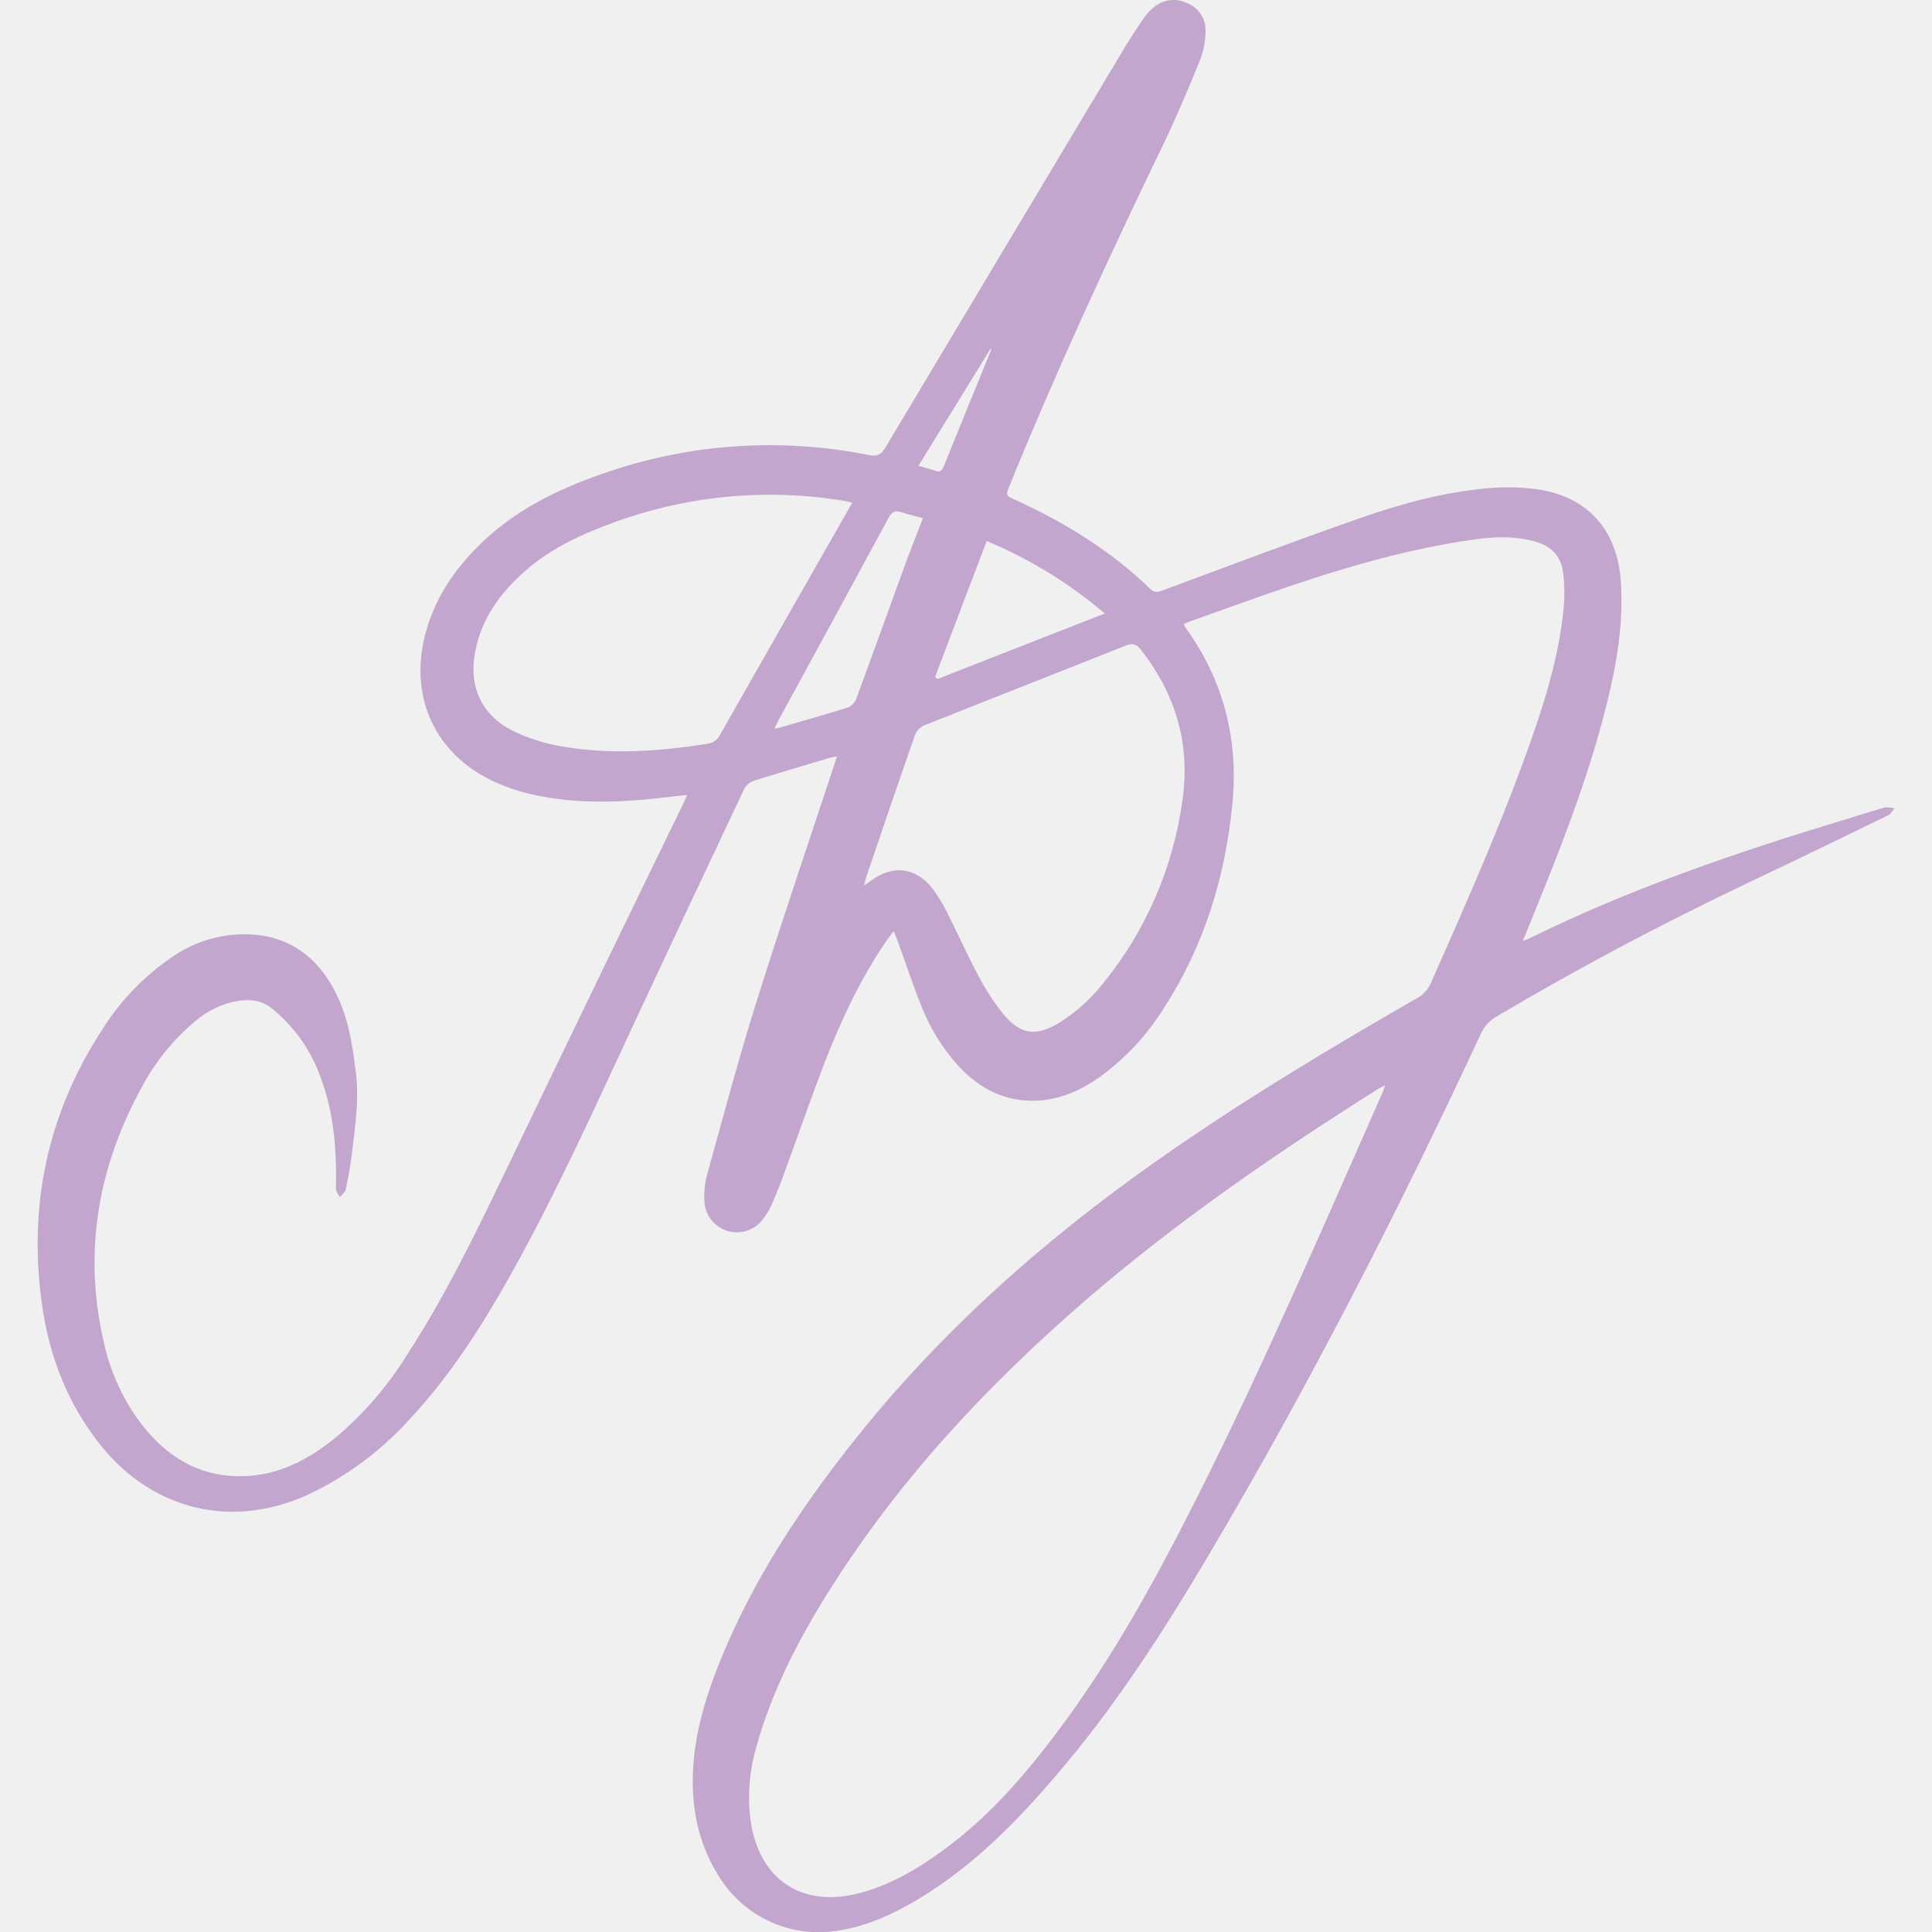
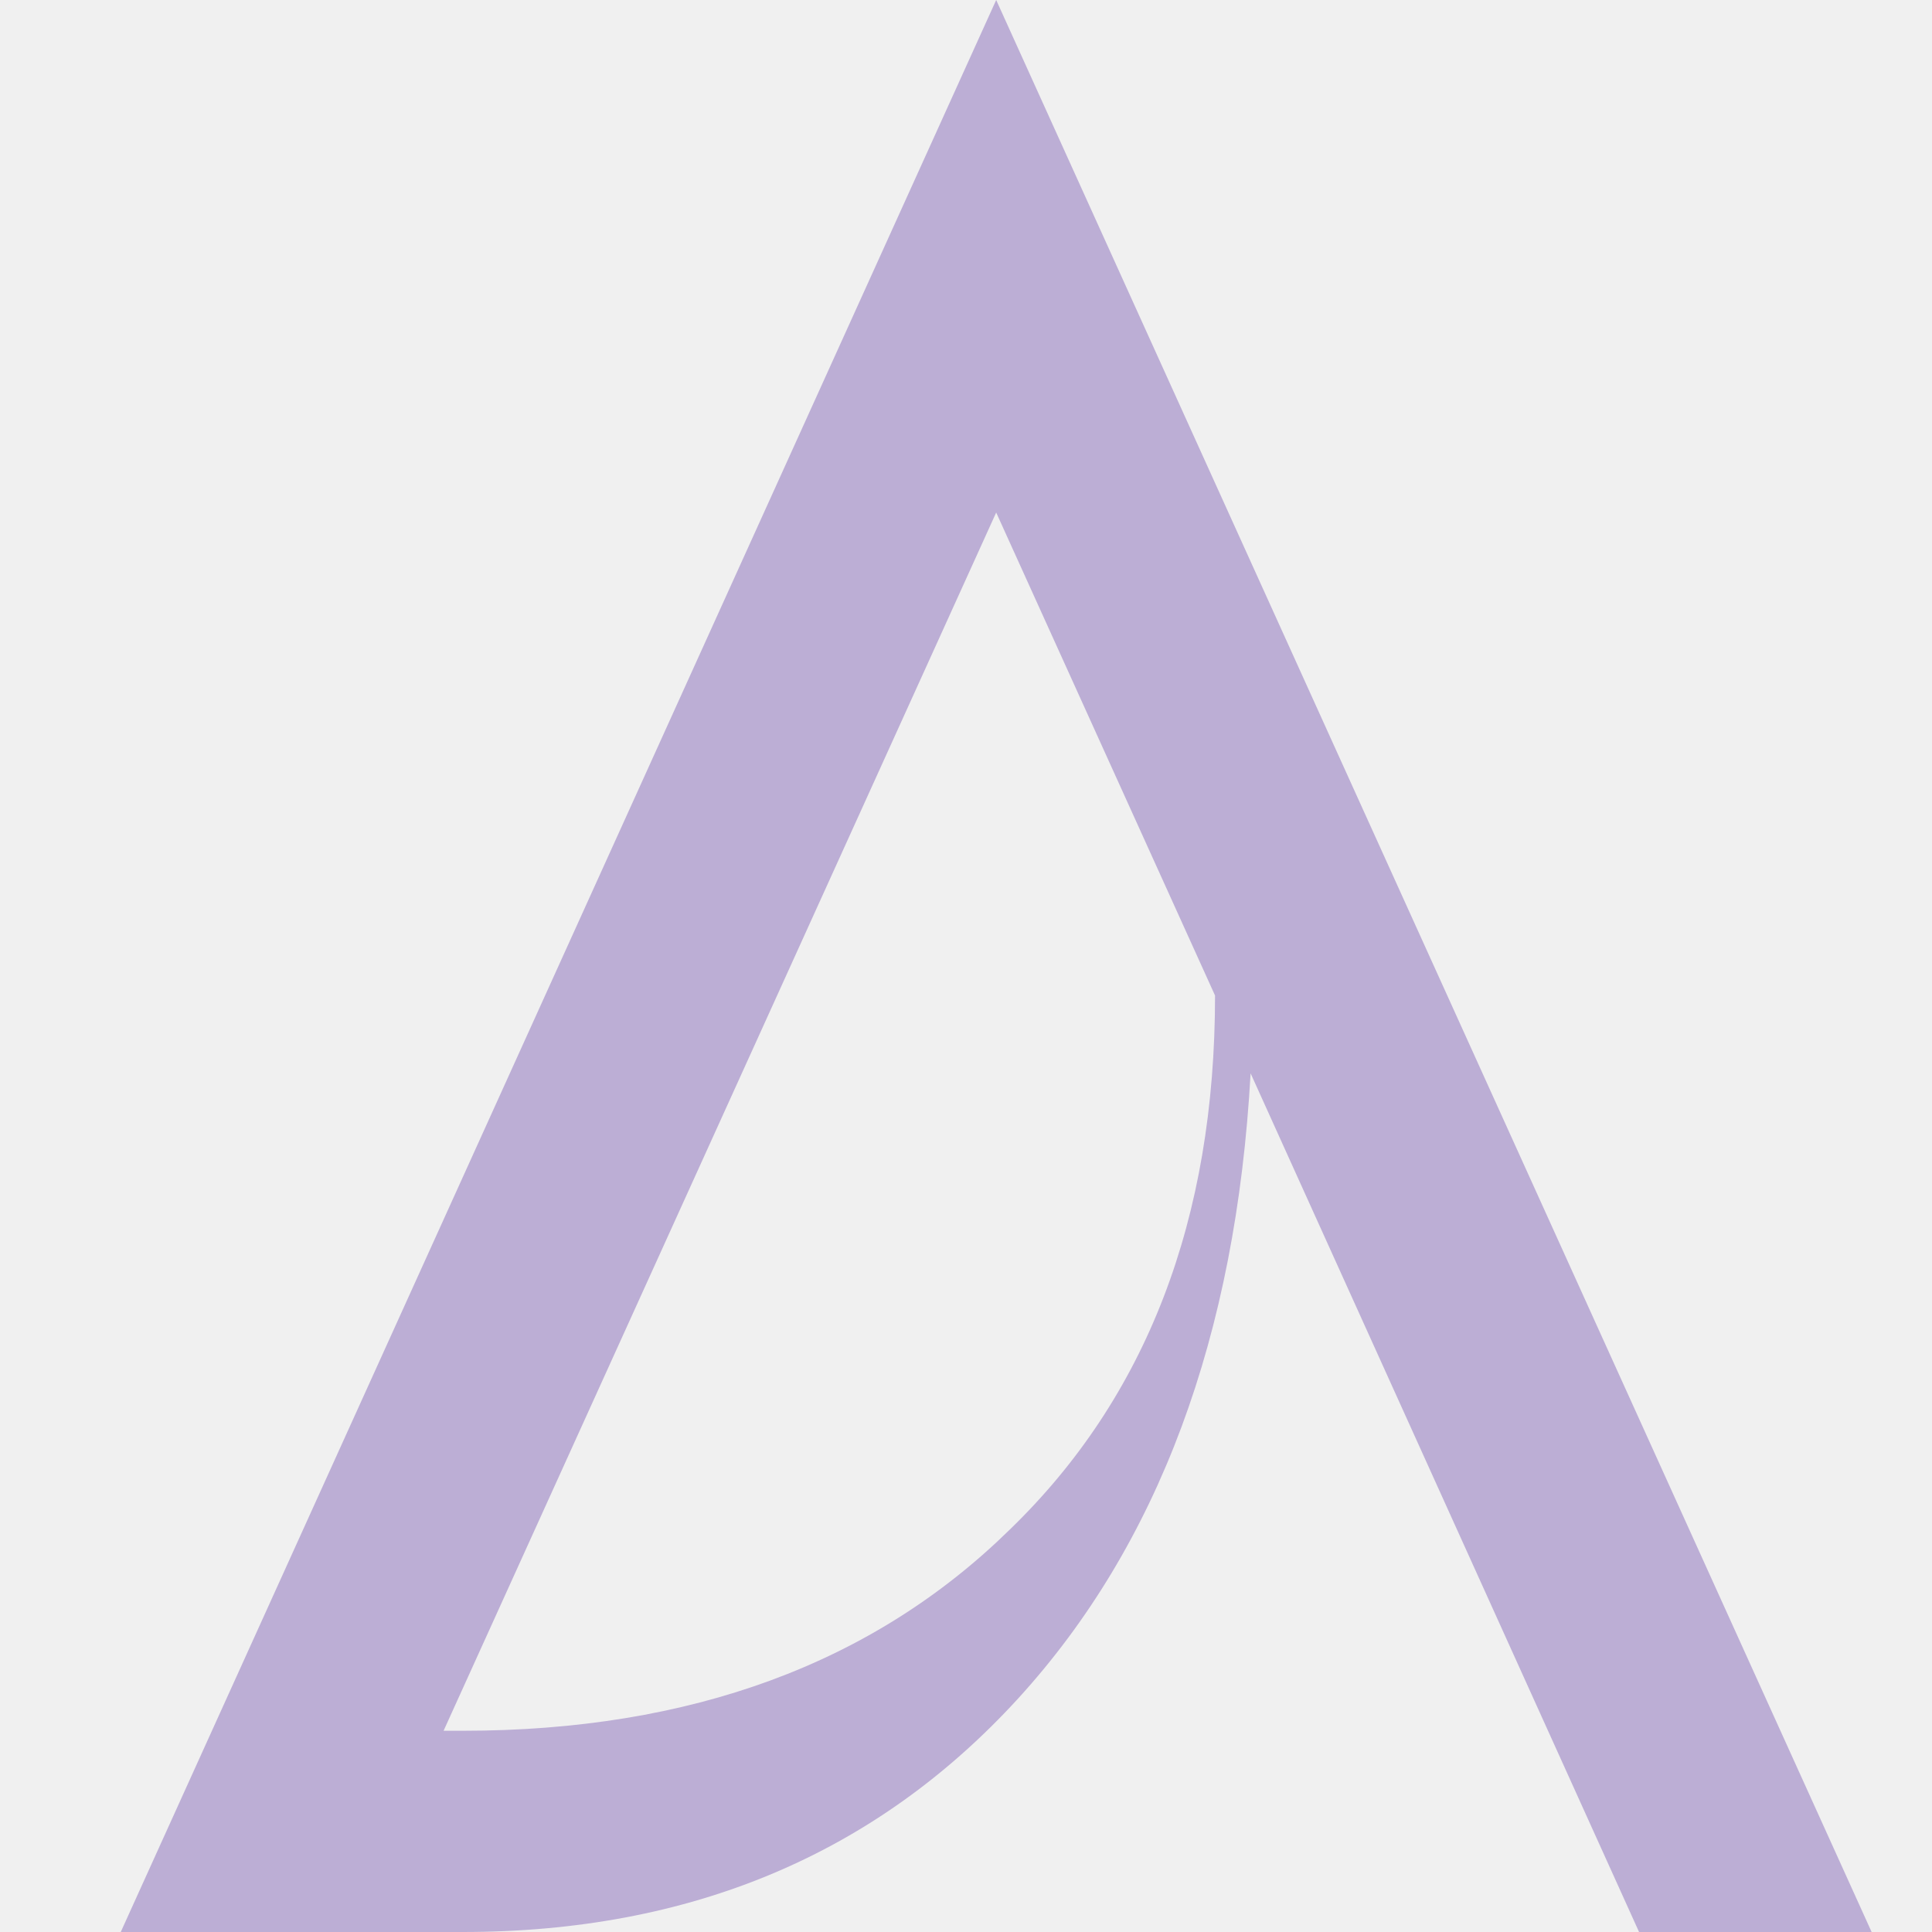
- <svg xmlns="http://www.w3.org/2000/svg" width="56" height="56" viewBox="0 0 56 56" fill="none">
-   <g clip-path="url(#clip0_1853_222)">
-     <path d="M44.138 27.274C44.239 27.235 44.276 27.224 44.309 27.209C47.21 25.779 50.256 24.732 53.344 23.796C53.776 23.665 54.205 23.525 54.639 23.404C54.732 23.398 54.824 23.409 54.913 23.436C54.853 23.503 54.801 23.596 54.731 23.631C53.404 24.276 52.077 24.921 50.744 25.553C48.232 26.747 45.773 28.043 43.381 29.463C43.178 29.578 43.018 29.754 42.923 29.966C40.522 35.118 37.937 40.175 35.039 45.067C33.703 47.325 32.284 49.528 30.559 51.523C29.413 52.865 28.18 54.097 26.656 55.023C25.93 55.462 25.171 55.821 24.322 55.955C23.645 56.074 22.948 55.986 22.322 55.7C21.696 55.415 21.172 54.946 20.819 54.356C20.19 53.348 20.005 52.228 20.105 51.058C20.196 49.995 20.523 48.994 20.926 48.015C21.841 45.794 23.145 43.808 24.622 41.927C27.163 38.685 30.205 35.979 33.567 33.62C35.987 31.921 38.518 30.4 41.08 28.928C41.258 28.831 41.398 28.677 41.477 28.49C42.544 26.078 43.616 23.668 44.477 21.172C44.882 19.995 45.22 18.797 45.33 17.551C45.354 17.243 45.348 16.934 45.312 16.628C45.261 16.133 44.97 15.827 44.489 15.695C43.909 15.535 43.324 15.554 42.739 15.636C40.947 15.886 39.218 16.377 37.508 16.948C36.516 17.284 35.533 17.643 34.547 17.992C34.47 18.019 34.397 18.052 34.308 18.087C34.325 18.126 34.346 18.164 34.368 18.199C35.475 19.735 35.907 21.455 35.719 23.327C35.508 25.44 34.899 27.428 33.732 29.224C33.253 29.994 32.631 30.665 31.9 31.201C31.277 31.644 30.601 31.933 29.819 31.904C28.975 31.872 28.31 31.477 27.755 30.87C27.297 30.357 26.937 29.764 26.691 29.122C26.448 28.514 26.243 27.89 26.019 27.277C25.989 27.194 25.956 27.111 25.907 26.988C25.807 27.12 25.727 27.212 25.657 27.324C24.913 28.423 24.358 29.618 23.883 30.85C23.489 31.876 23.13 32.916 22.752 33.949C22.64 34.267 22.512 34.584 22.377 34.894C22.308 35.054 22.219 35.205 22.112 35.342C21.996 35.497 21.835 35.613 21.65 35.673C21.466 35.733 21.267 35.734 21.082 35.678C20.896 35.621 20.733 35.508 20.614 35.355C20.495 35.201 20.427 35.015 20.418 34.821C20.402 34.573 20.426 34.324 20.487 34.083C20.952 32.403 21.398 30.723 21.919 29.064C22.639 26.764 23.418 24.482 24.173 22.192L24.259 21.921C24.164 21.942 24.101 21.951 24.041 21.969C23.305 22.193 22.567 22.402 21.834 22.636C21.714 22.684 21.616 22.776 21.559 22.893C20.457 25.223 19.362 27.555 18.273 29.889C17.161 32.28 16.073 34.684 14.782 36.985C13.947 38.474 13.027 39.906 11.855 41.158C11.041 42.052 10.062 42.781 8.972 43.304C6.781 44.329 4.457 43.8 2.936 41.914C1.97 40.716 1.43 39.329 1.218 37.816C0.812 34.94 1.38 32.269 2.971 29.831C3.495 28.998 4.186 28.284 5 27.732C5.543 27.358 6.175 27.136 6.832 27.088C8.092 27.009 9.039 27.526 9.652 28.628C10.077 29.386 10.212 30.229 10.314 31.077C10.417 31.88 10.29 32.67 10.197 33.462C10.156 33.806 10.092 34.146 10.02 34.483C10.003 34.564 9.908 34.628 9.849 34.698C9.81 34.62 9.737 34.54 9.737 34.463C9.763 33.343 9.683 32.249 9.28 31.195C9 30.418 8.511 29.734 7.866 29.218C7.581 28.994 7.247 28.959 6.899 29.012C6.443 29.089 6.017 29.29 5.667 29.593C5.046 30.109 4.529 30.739 4.144 31.449C2.855 33.773 2.408 36.233 2.994 38.841C3.171 39.693 3.528 40.498 4.041 41.202C4.855 42.293 5.925 42.906 7.324 42.77C8.256 42.681 9.04 42.228 9.751 41.65C10.539 40.982 11.219 40.196 11.767 39.32C12.96 37.491 13.895 35.526 14.839 33.562C16.496 30.112 18.162 26.667 19.838 23.227C19.86 23.18 19.879 23.133 19.918 23.043C19.759 23.06 19.631 23.071 19.503 23.087C18.128 23.257 16.754 23.336 15.39 23.019C15.044 22.94 14.706 22.827 14.382 22.683C12.636 21.905 11.845 20.241 12.326 18.387C12.618 17.26 13.268 16.361 14.118 15.586C15.145 14.657 16.373 14.097 17.668 13.661C20.089 12.849 22.68 12.687 25.183 13.19C25.423 13.236 25.541 13.181 25.664 12.972C27.931 9.178 30.2 5.384 32.471 1.592C32.671 1.256 32.881 0.925 33.101 0.6C33.191 0.46 33.3 0.333 33.425 0.225C33.557 0.109 33.719 0.034 33.892 0.009C34.066 -0.016 34.243 0.011 34.401 0.086C34.565 0.149 34.705 0.261 34.803 0.407C34.9 0.554 34.949 0.727 34.944 0.902C34.941 1.195 34.884 1.485 34.778 1.758C34.442 2.58 34.097 3.401 33.711 4.201C32.143 7.449 30.627 10.726 29.265 14.07C29.146 14.361 29.145 14.36 29.431 14.49C30.875 15.149 32.21 15.972 33.352 17.079C33.472 17.191 33.569 17.161 33.694 17.115C35.598 16.411 37.502 15.688 39.423 15.018C40.617 14.6 41.843 14.266 43.111 14.153C43.598 14.107 44.089 14.117 44.574 14.185C46.03 14.403 46.88 15.364 46.981 16.86C47.06 18.046 46.869 19.204 46.586 20.35C46.041 22.566 45.198 24.681 44.337 26.788C44.284 26.931 44.221 27.074 44.138 27.274ZM40.147 31.459C40.051 31.507 40.003 31.527 39.961 31.554C36.981 33.432 34.083 35.422 31.416 37.731C28.56 40.209 25.999 42.96 23.985 46.186C23.113 47.584 22.365 49.043 21.922 50.64C21.722 51.322 21.664 52.038 21.752 52.742C21.991 54.486 23.251 55.326 24.946 54.864C25.842 54.621 26.626 54.155 27.36 53.614C28.703 52.633 29.765 51.386 30.747 50.065C32.303 47.97 33.547 45.69 34.716 43.367C36.645 39.53 38.339 35.584 40.078 31.66C40.096 31.613 40.112 31.563 40.147 31.459ZM25.042 25.673L25.258 25.519C25.882 25.059 26.554 25.141 27.028 25.754C27.191 25.971 27.332 26.203 27.451 26.446C27.761 27.056 28.037 27.686 28.362 28.288C28.567 28.682 28.81 29.055 29.089 29.401C29.584 29.997 30.035 30.048 30.698 29.648C31.185 29.343 31.615 28.957 31.971 28.507C33.211 26.985 34.007 25.15 34.272 23.205C34.512 21.573 34.078 20.119 33.064 18.826C32.931 18.657 32.823 18.64 32.629 18.713C30.677 19.491 28.72 20.255 26.769 21.033C26.653 21.091 26.564 21.191 26.518 21.313C26.041 22.678 25.576 24.048 25.109 25.417C25.088 25.482 25.075 25.547 25.042 25.673ZM24.701 14.572C24.617 14.55 24.567 14.535 24.517 14.526C22.276 14.146 19.975 14.353 17.838 15.127C16.905 15.463 16.007 15.868 15.249 16.526C14.521 17.159 13.964 17.905 13.775 18.878C13.572 19.918 13.97 20.759 14.921 21.211C15.322 21.399 15.746 21.535 16.182 21.616C17.621 21.885 19.061 21.785 20.498 21.561C20.579 21.551 20.656 21.521 20.722 21.474C20.788 21.427 20.841 21.363 20.876 21.29C22.106 19.124 23.34 16.959 24.577 14.793C24.614 14.729 24.649 14.664 24.701 14.572ZM26.75 15.02C26.517 14.956 26.312 14.908 26.116 14.844C25.938 14.782 25.849 14.844 25.761 15.001C24.697 16.965 23.63 18.928 22.558 20.89C22.523 20.952 22.497 21.02 22.446 21.119C22.527 21.104 22.569 21.099 22.61 21.087C23.267 20.896 23.927 20.713 24.578 20.507C24.634 20.482 24.684 20.447 24.725 20.403C24.767 20.359 24.799 20.308 24.82 20.251C25.321 18.896 25.809 17.536 26.303 16.179C26.445 15.808 26.591 15.438 26.75 15.023V15.02ZM28.601 15.681C28.092 17.024 27.593 18.32 27.105 19.621L27.176 19.68L32.024 17.782C30.997 16.91 29.843 16.201 28.601 15.681ZM28.736 10.129C28.726 10.129 28.706 10.116 28.705 10.119C28.016 11.239 27.328 12.352 26.621 13.501C26.826 13.562 26.978 13.598 27.124 13.649C27.249 13.691 27.3 13.639 27.348 13.537C27.808 12.398 28.27 11.262 28.736 10.128V10.129Z" fill="#C2A6CD" />
-   </g>
-   <defs>
-     <clipPath id="clip0_1853_222">
-       <rect width="56" height="56" fill="white" />
-     </clipPath>
-   </defs>
+ <svg xmlns="http://www.w3.org/2000/svg" width="32" height="32" viewBox="0 0 32 32" fill="none">
+   <path d="M7.347 28.667L16.5 8.489L20.125 16.489C20.125 20.193 18.992 23.141 16.727 25.333C14.461 27.556 11.44 28.667 7.664 28.667H7.347ZM31 32L16.5 0L2 32H7.664C11.44 32 14.506 30.711 16.863 28.133C19.189 25.585 20.472 22.133 20.714 17.778L27.148 32H31Z" fill="#BCAED5" />
</svg>
